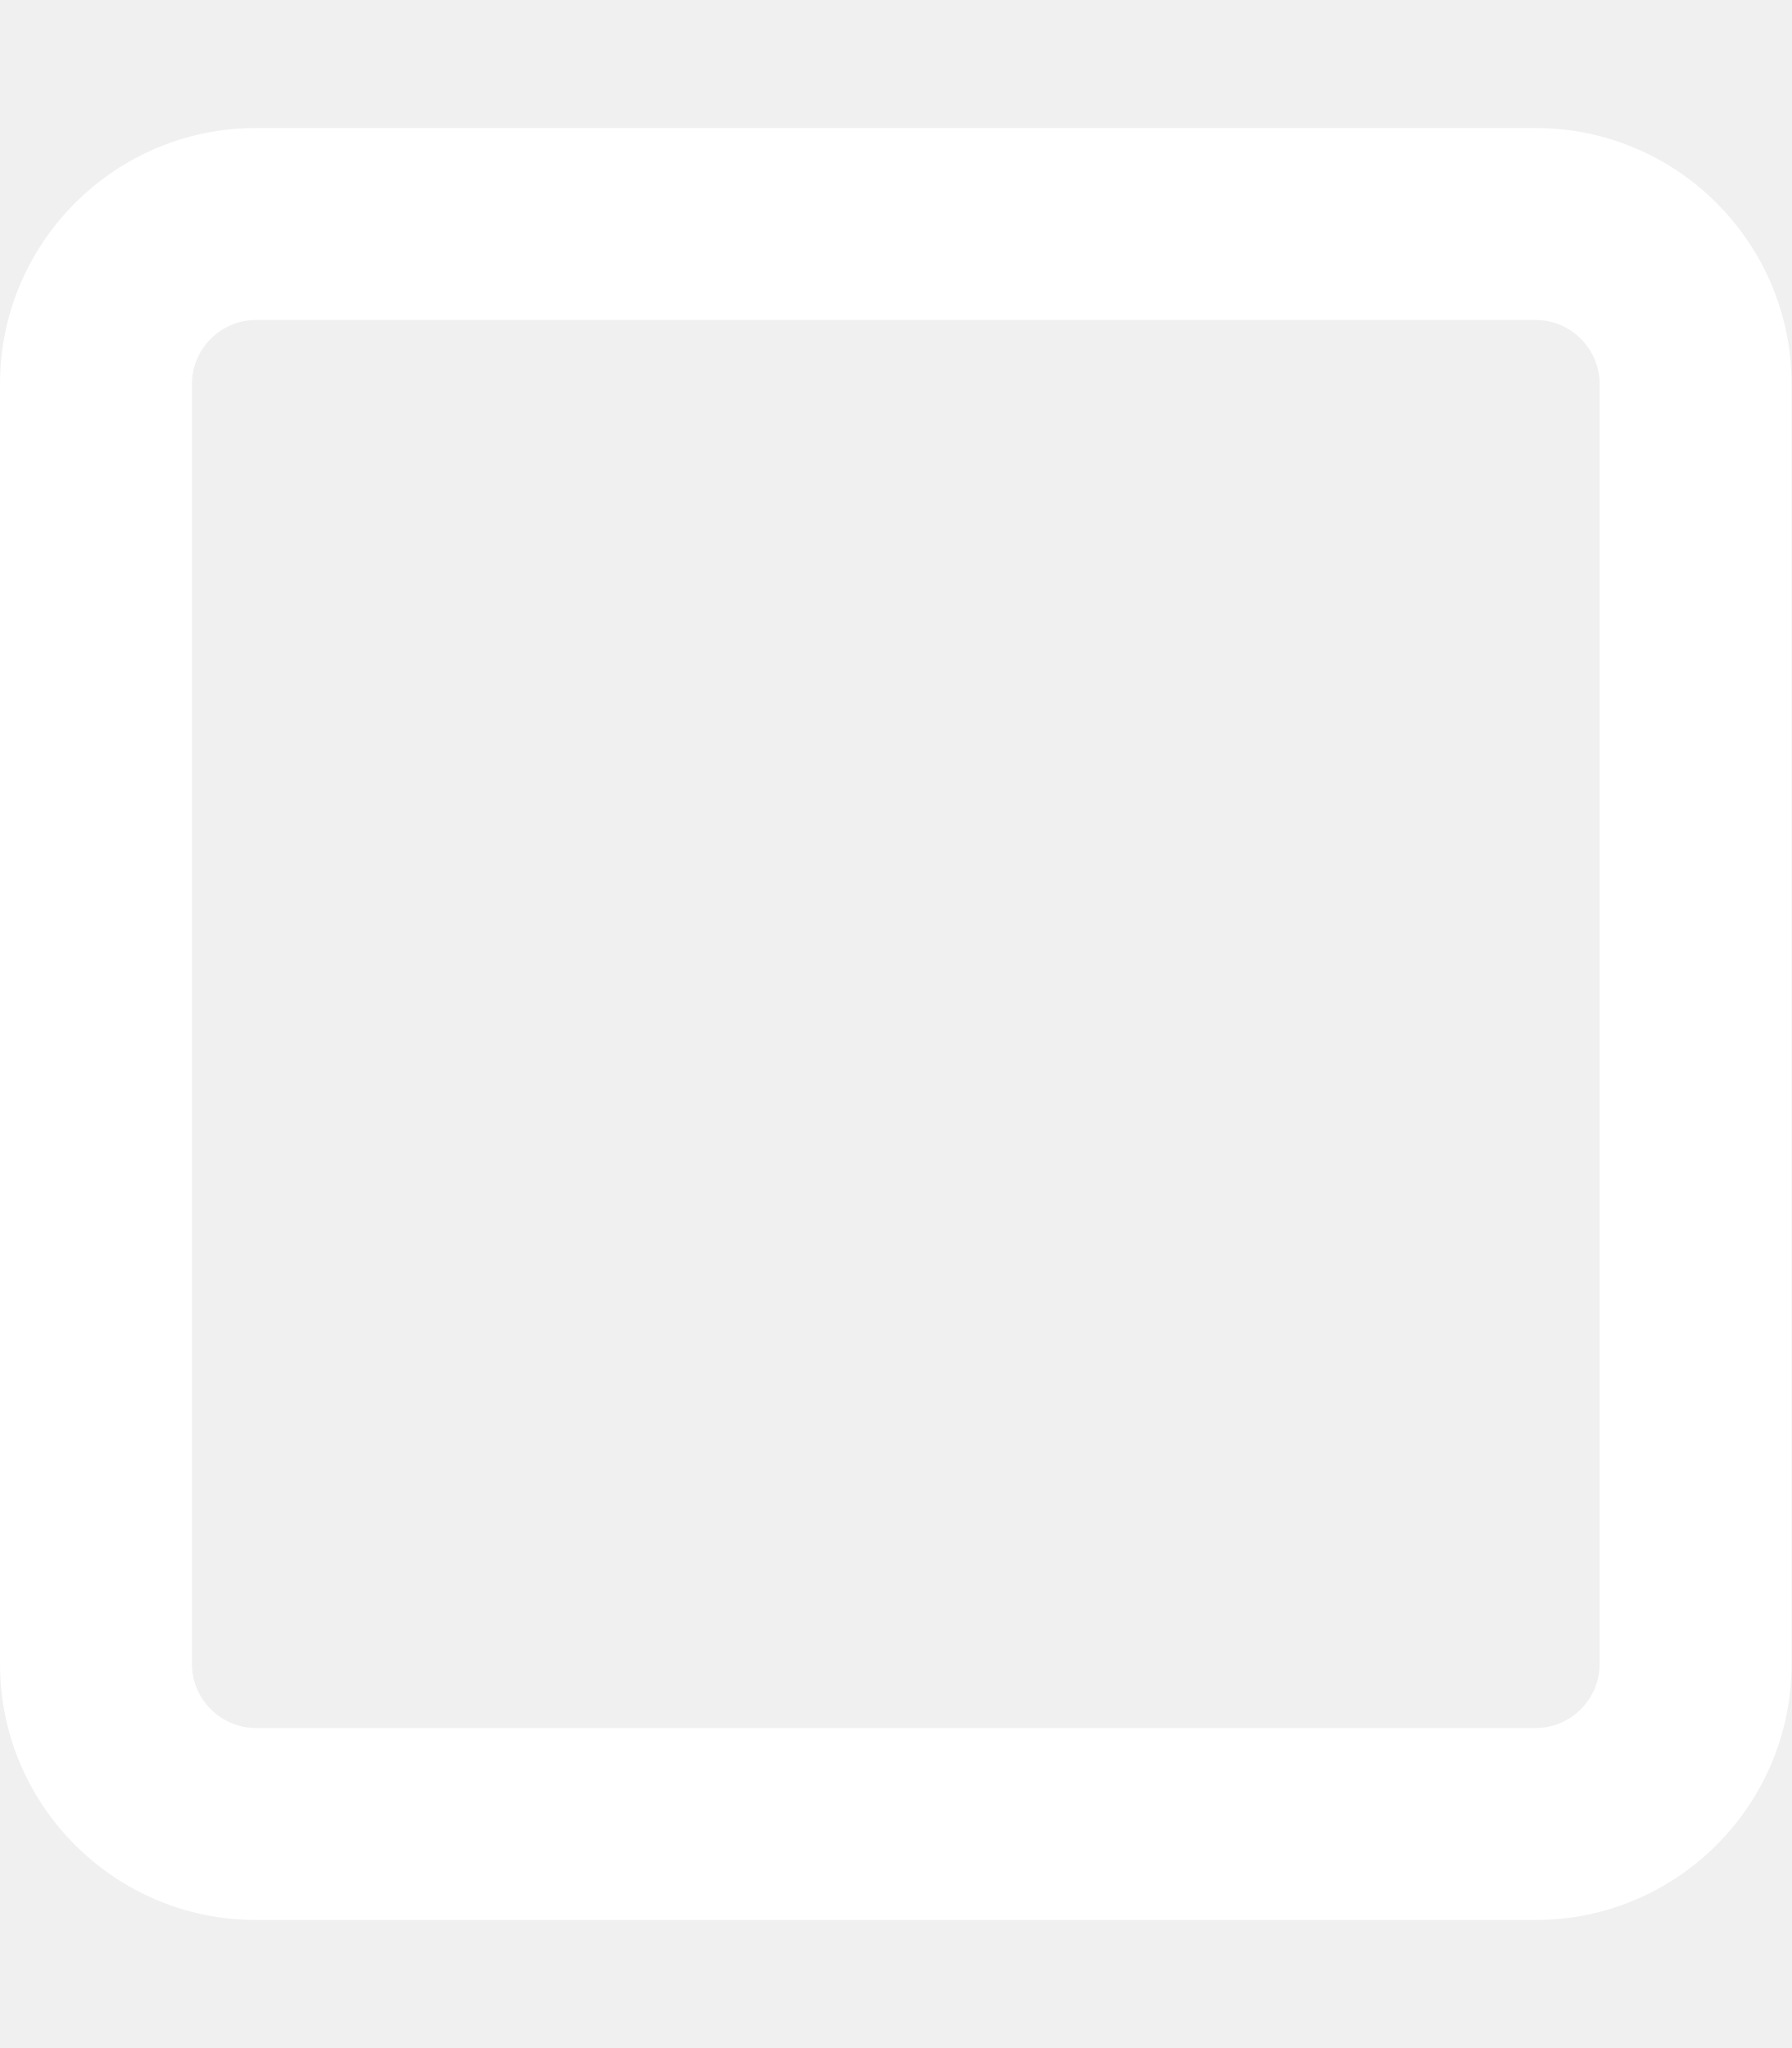
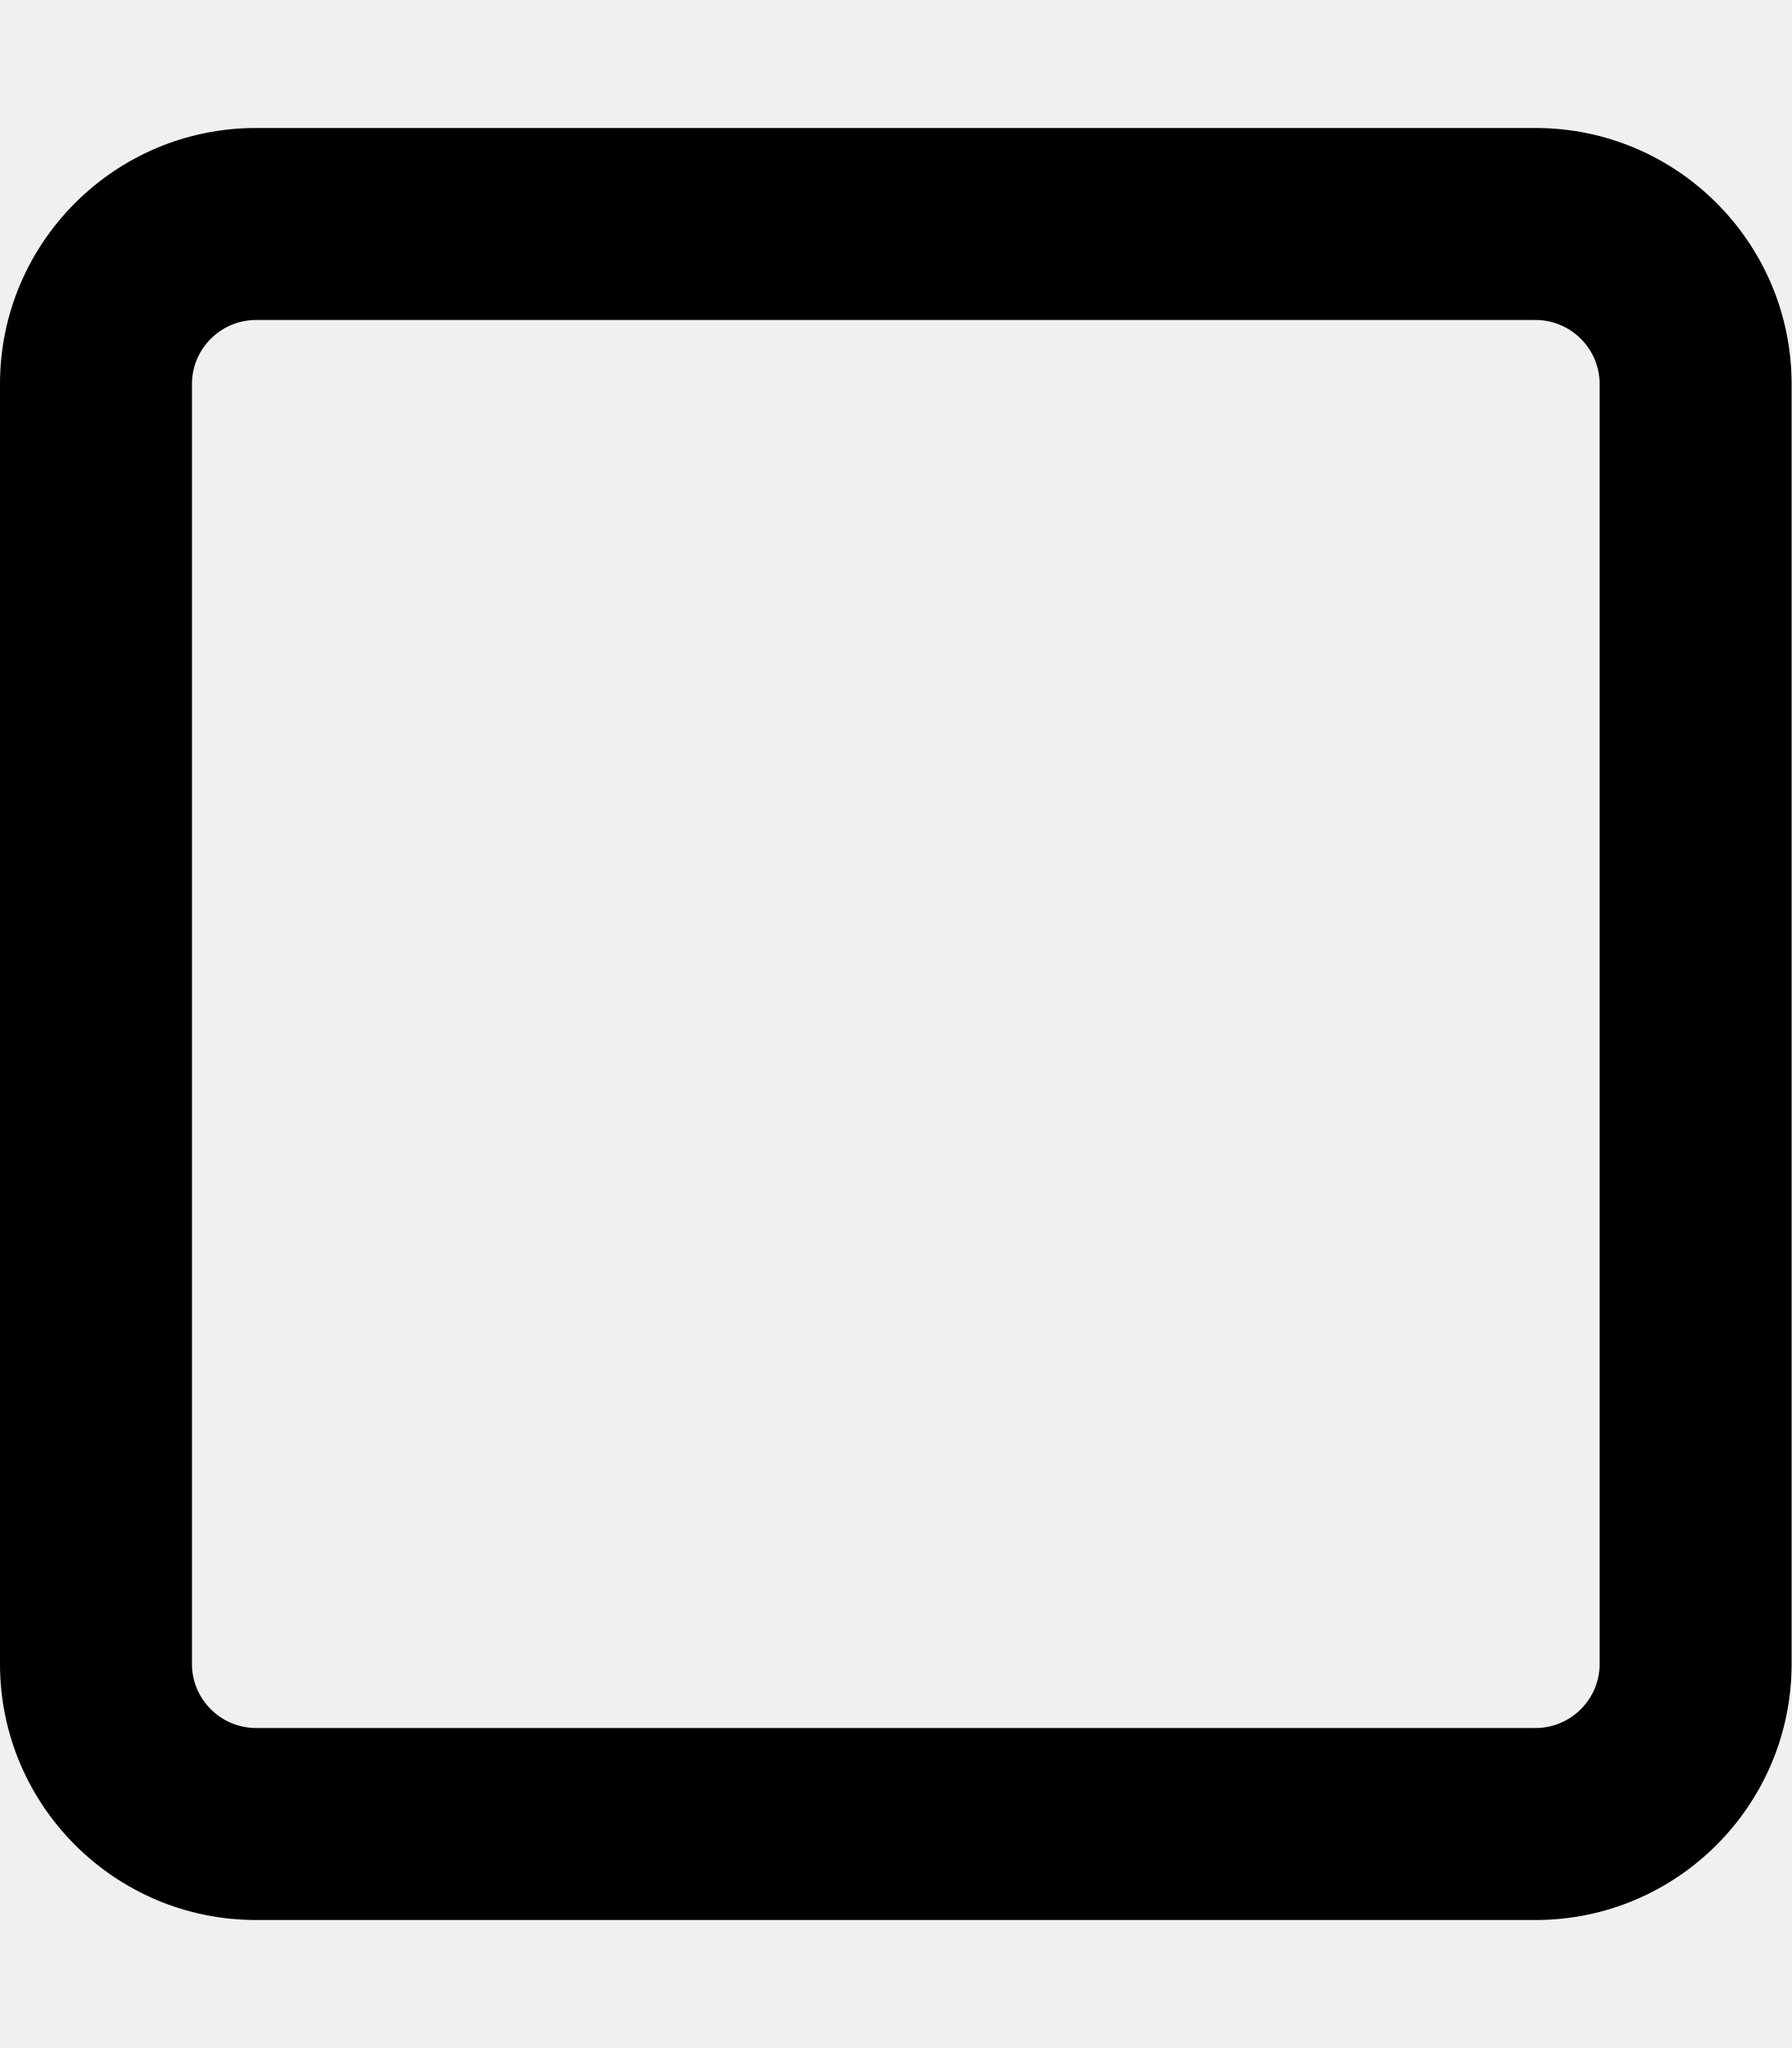
<svg xmlns="http://www.w3.org/2000/svg" height="16" width="14" viewBox="0 0 448 512">
-   <path opacity="1" fill="#ffffff" d="M384 80c8.8 0 16 7.2 16 16V416c0 8.8-7.2 16-16 16H64c-8.8 0-16-7.2-16-16V96c0-8.8 7.2-16 16-16H384zM64 32C28.7 32 0 60.7 0 96V416c0 35.3 28.7 64 64 64H384c35.3 0 64-28.7 64-64V96c0-35.3-28.7-64-64-64H64z" />
+   <path opacity="1" fill="black" d="M384 80c8.8 0 16 7.2 16 16V416c0 8.8-7.2 16-16 16H64c-8.8 0-16-7.2-16-16V96c0-8.8 7.2-16 16-16H384zM64 32C28.7 32 0 60.7 0 96V416c0 35.3 28.7 64 64 64H384c35.3 0 64-28.7 64-64V96c0-35.3-28.7-64-64-64H64z" />
</svg>
